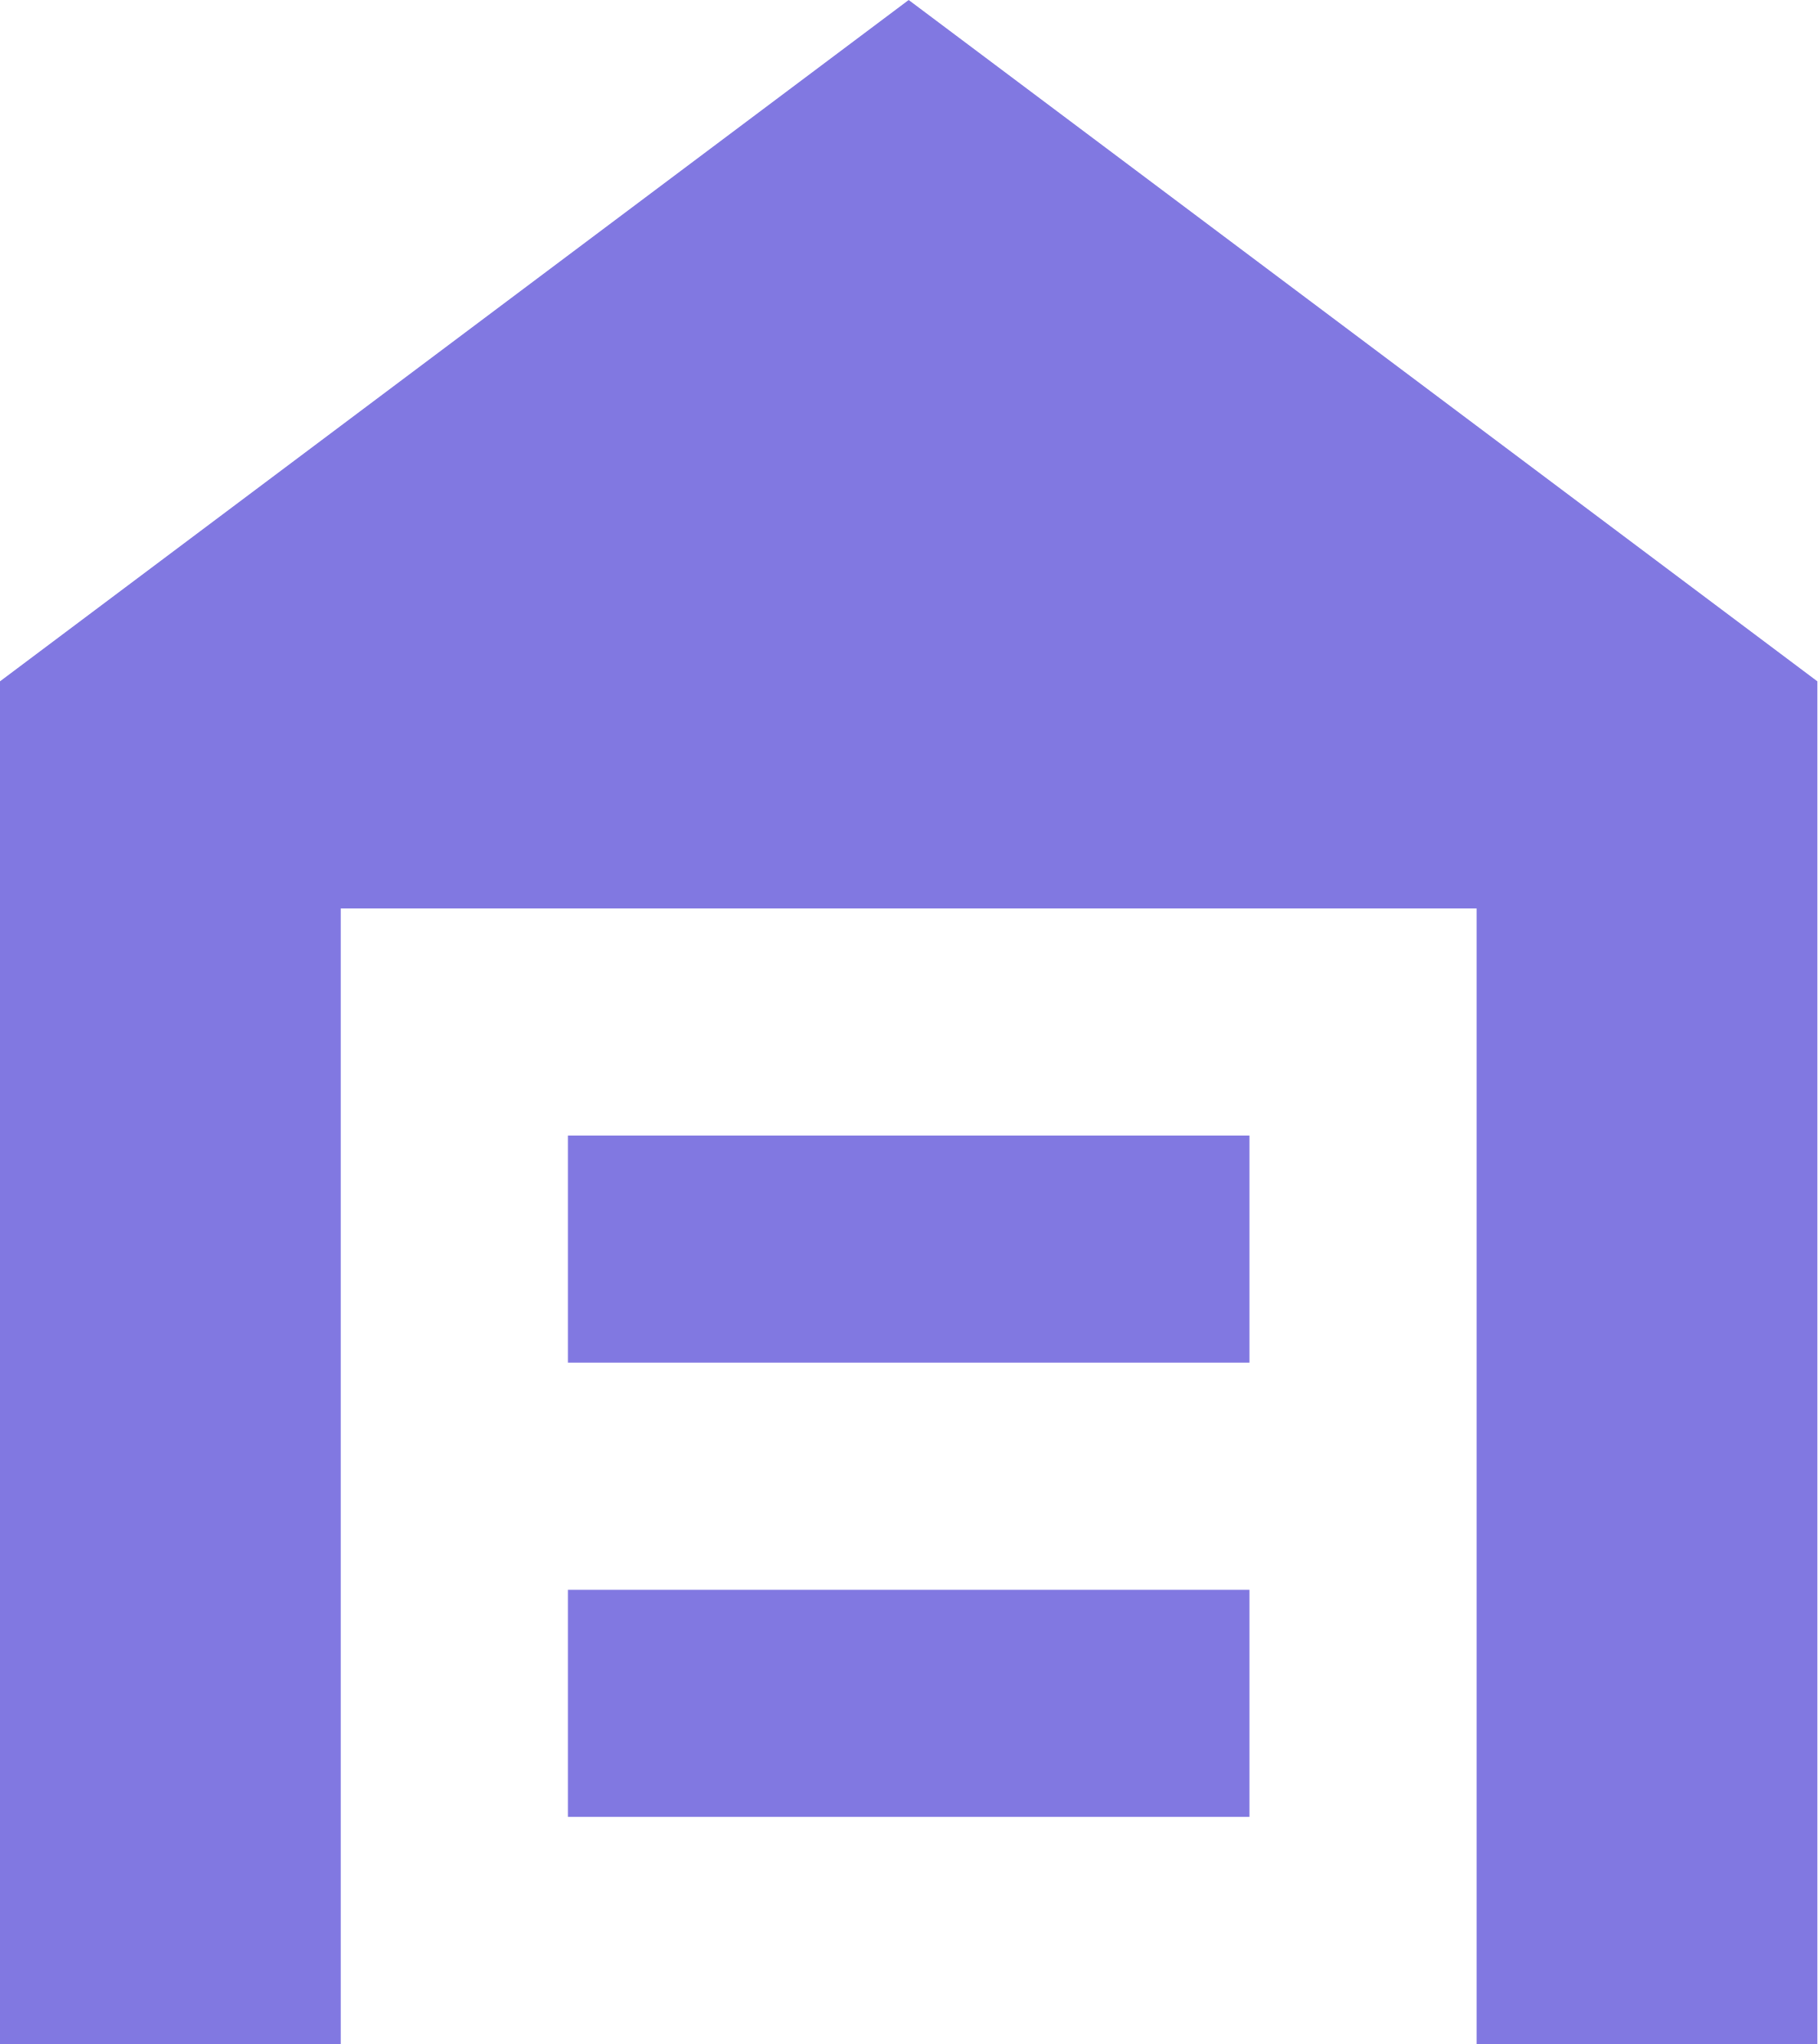
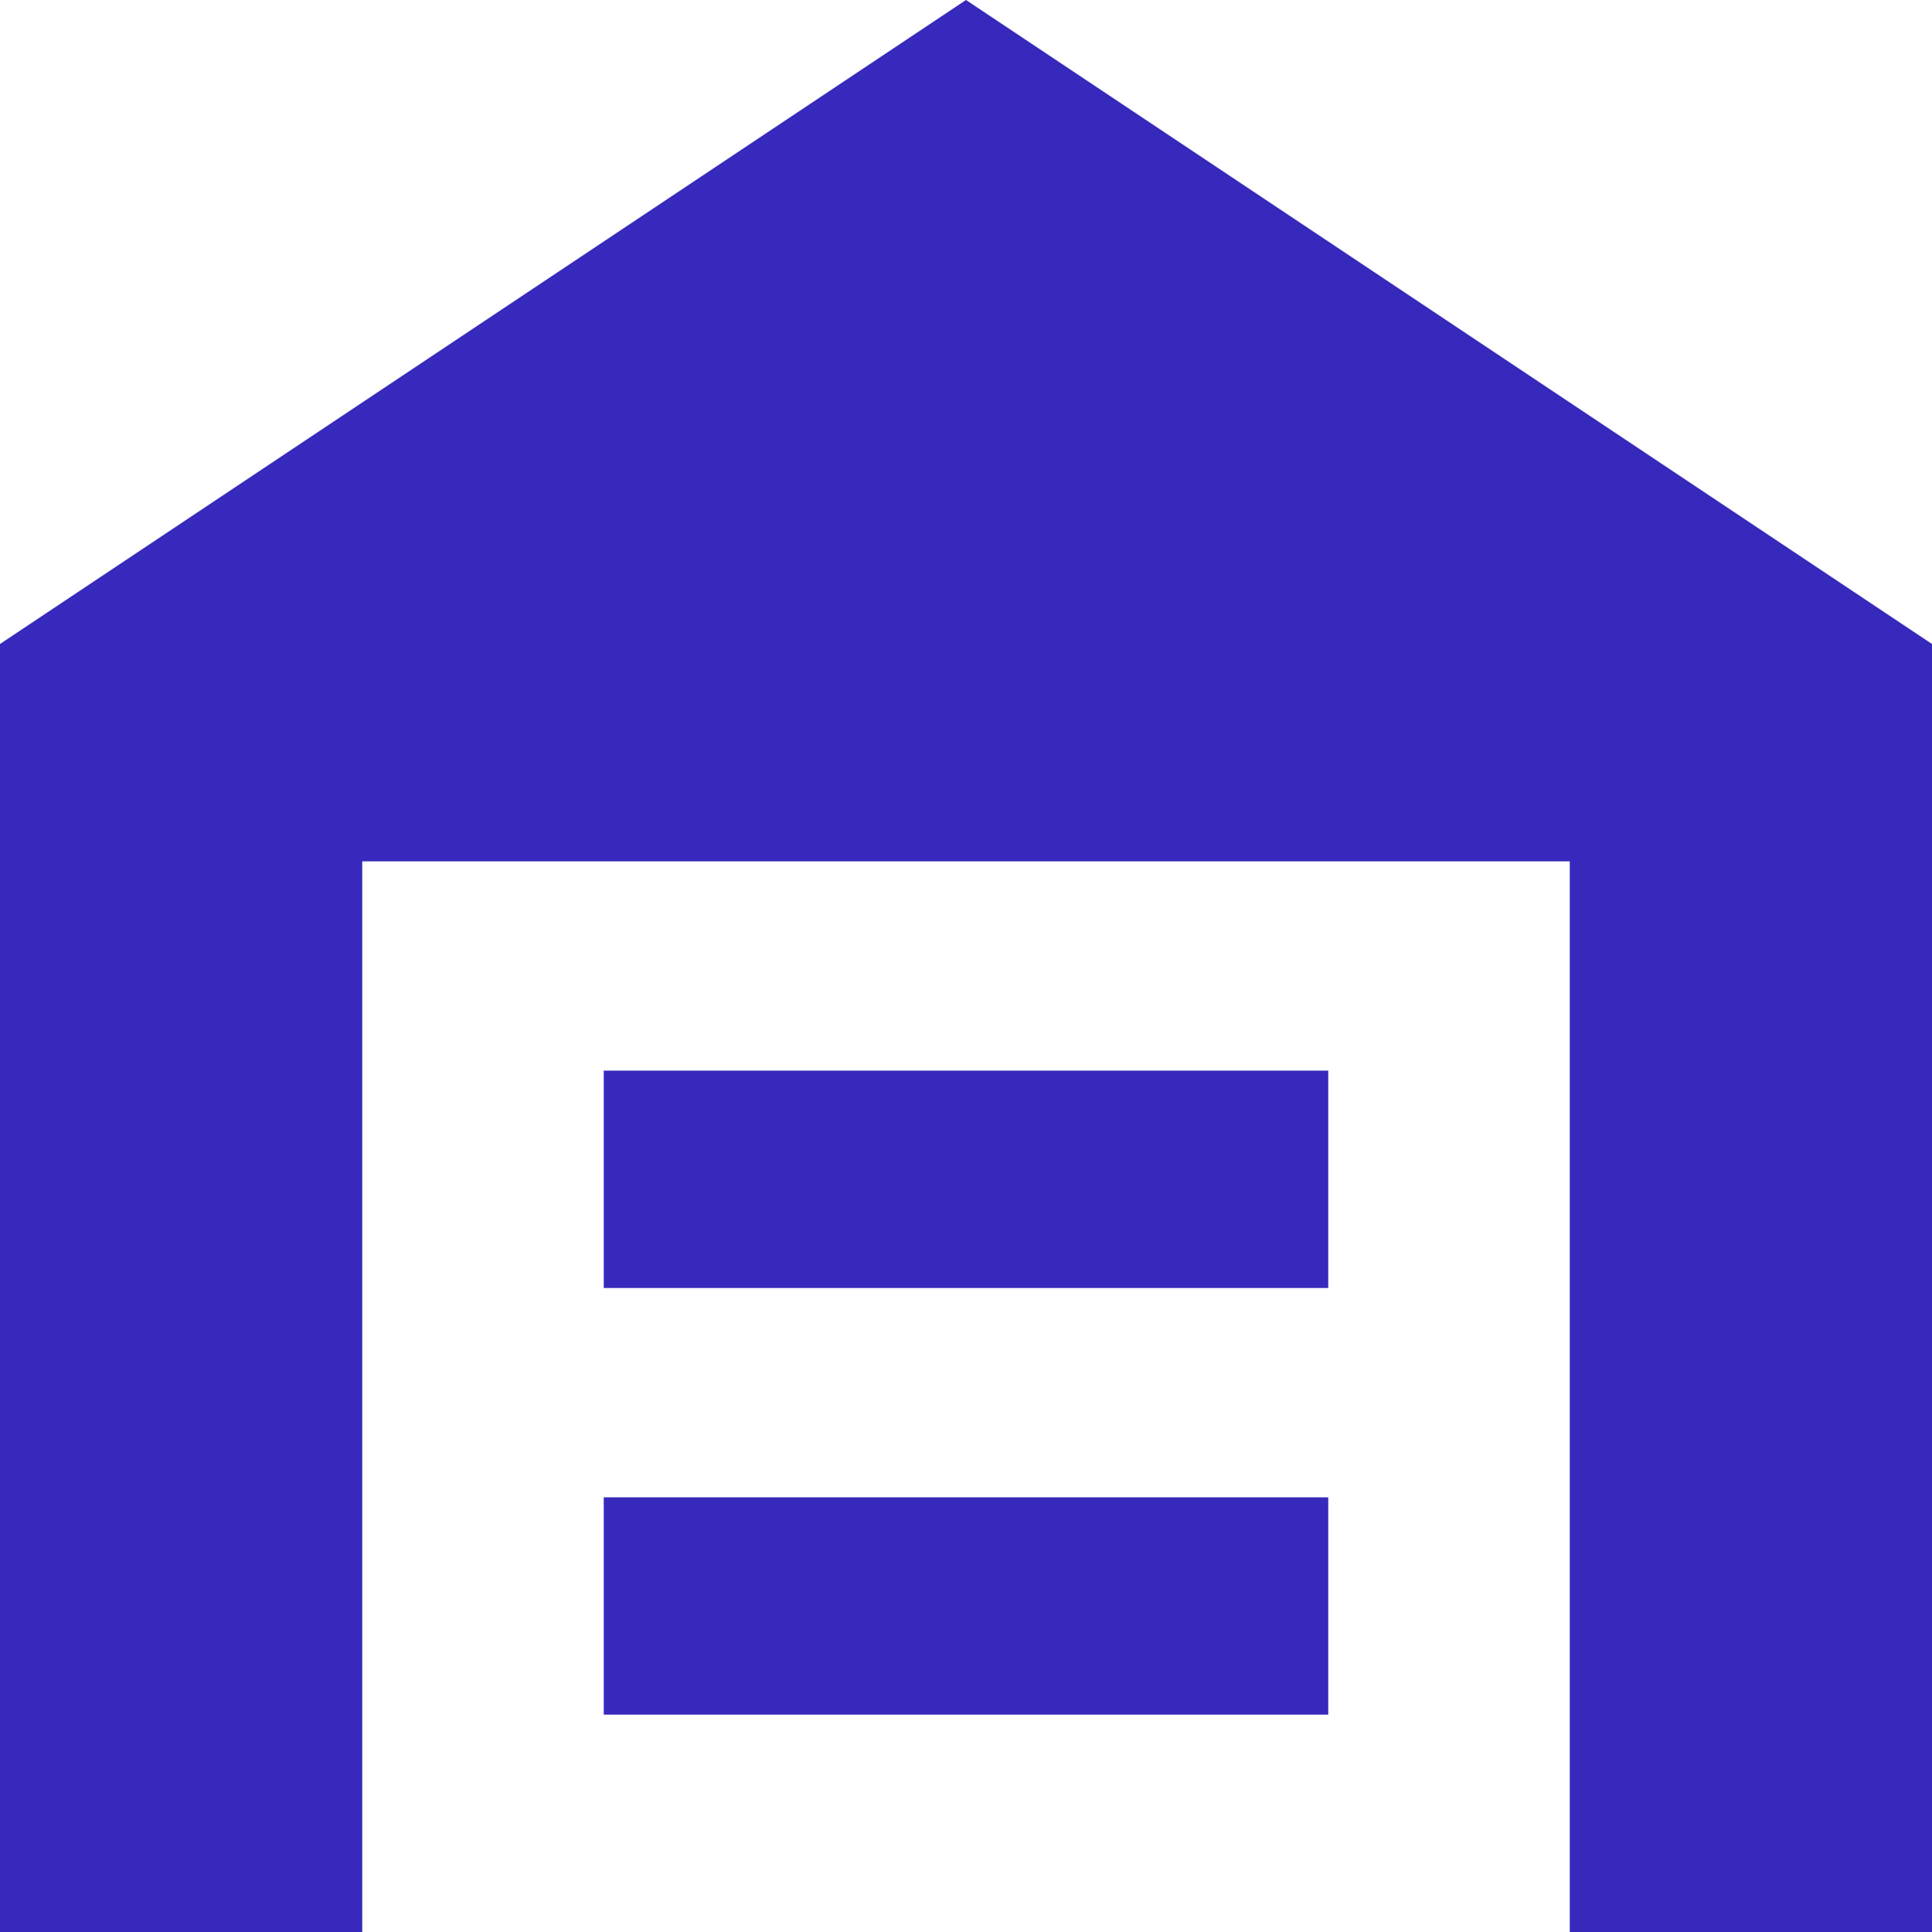
- <svg xmlns="http://www.w3.org/2000/svg" width="16" height="18" viewBox="0 0 16 18" fill="none">
-   <path d="M0 18V6L8 0L16 6V18H13V8H3V18H0ZM5 16H11V14H5V16ZM5 12H11V10H5V12Z" fill="#8178E1" />
+ <svg xmlns="http://www.w3.org/2000/svg" version="1.1" id="Layer_1" x="0px" y="0px" viewBox="0 0 24 24" style="enable-background:new 0 0 24 24;" xml:space="preserve">
+   <style type="text/css">
+ 	.st0{fill:#3629BC;}
+ </style>
+   <path class="st0" d="M0,24V8l12-8l12,8v16h-4.5V10.7h-15V24H0z M7.5,21.3h9v-2.7h-9V21.3z M7.5,16h9v-2.7h-9V16z" />
</svg>
